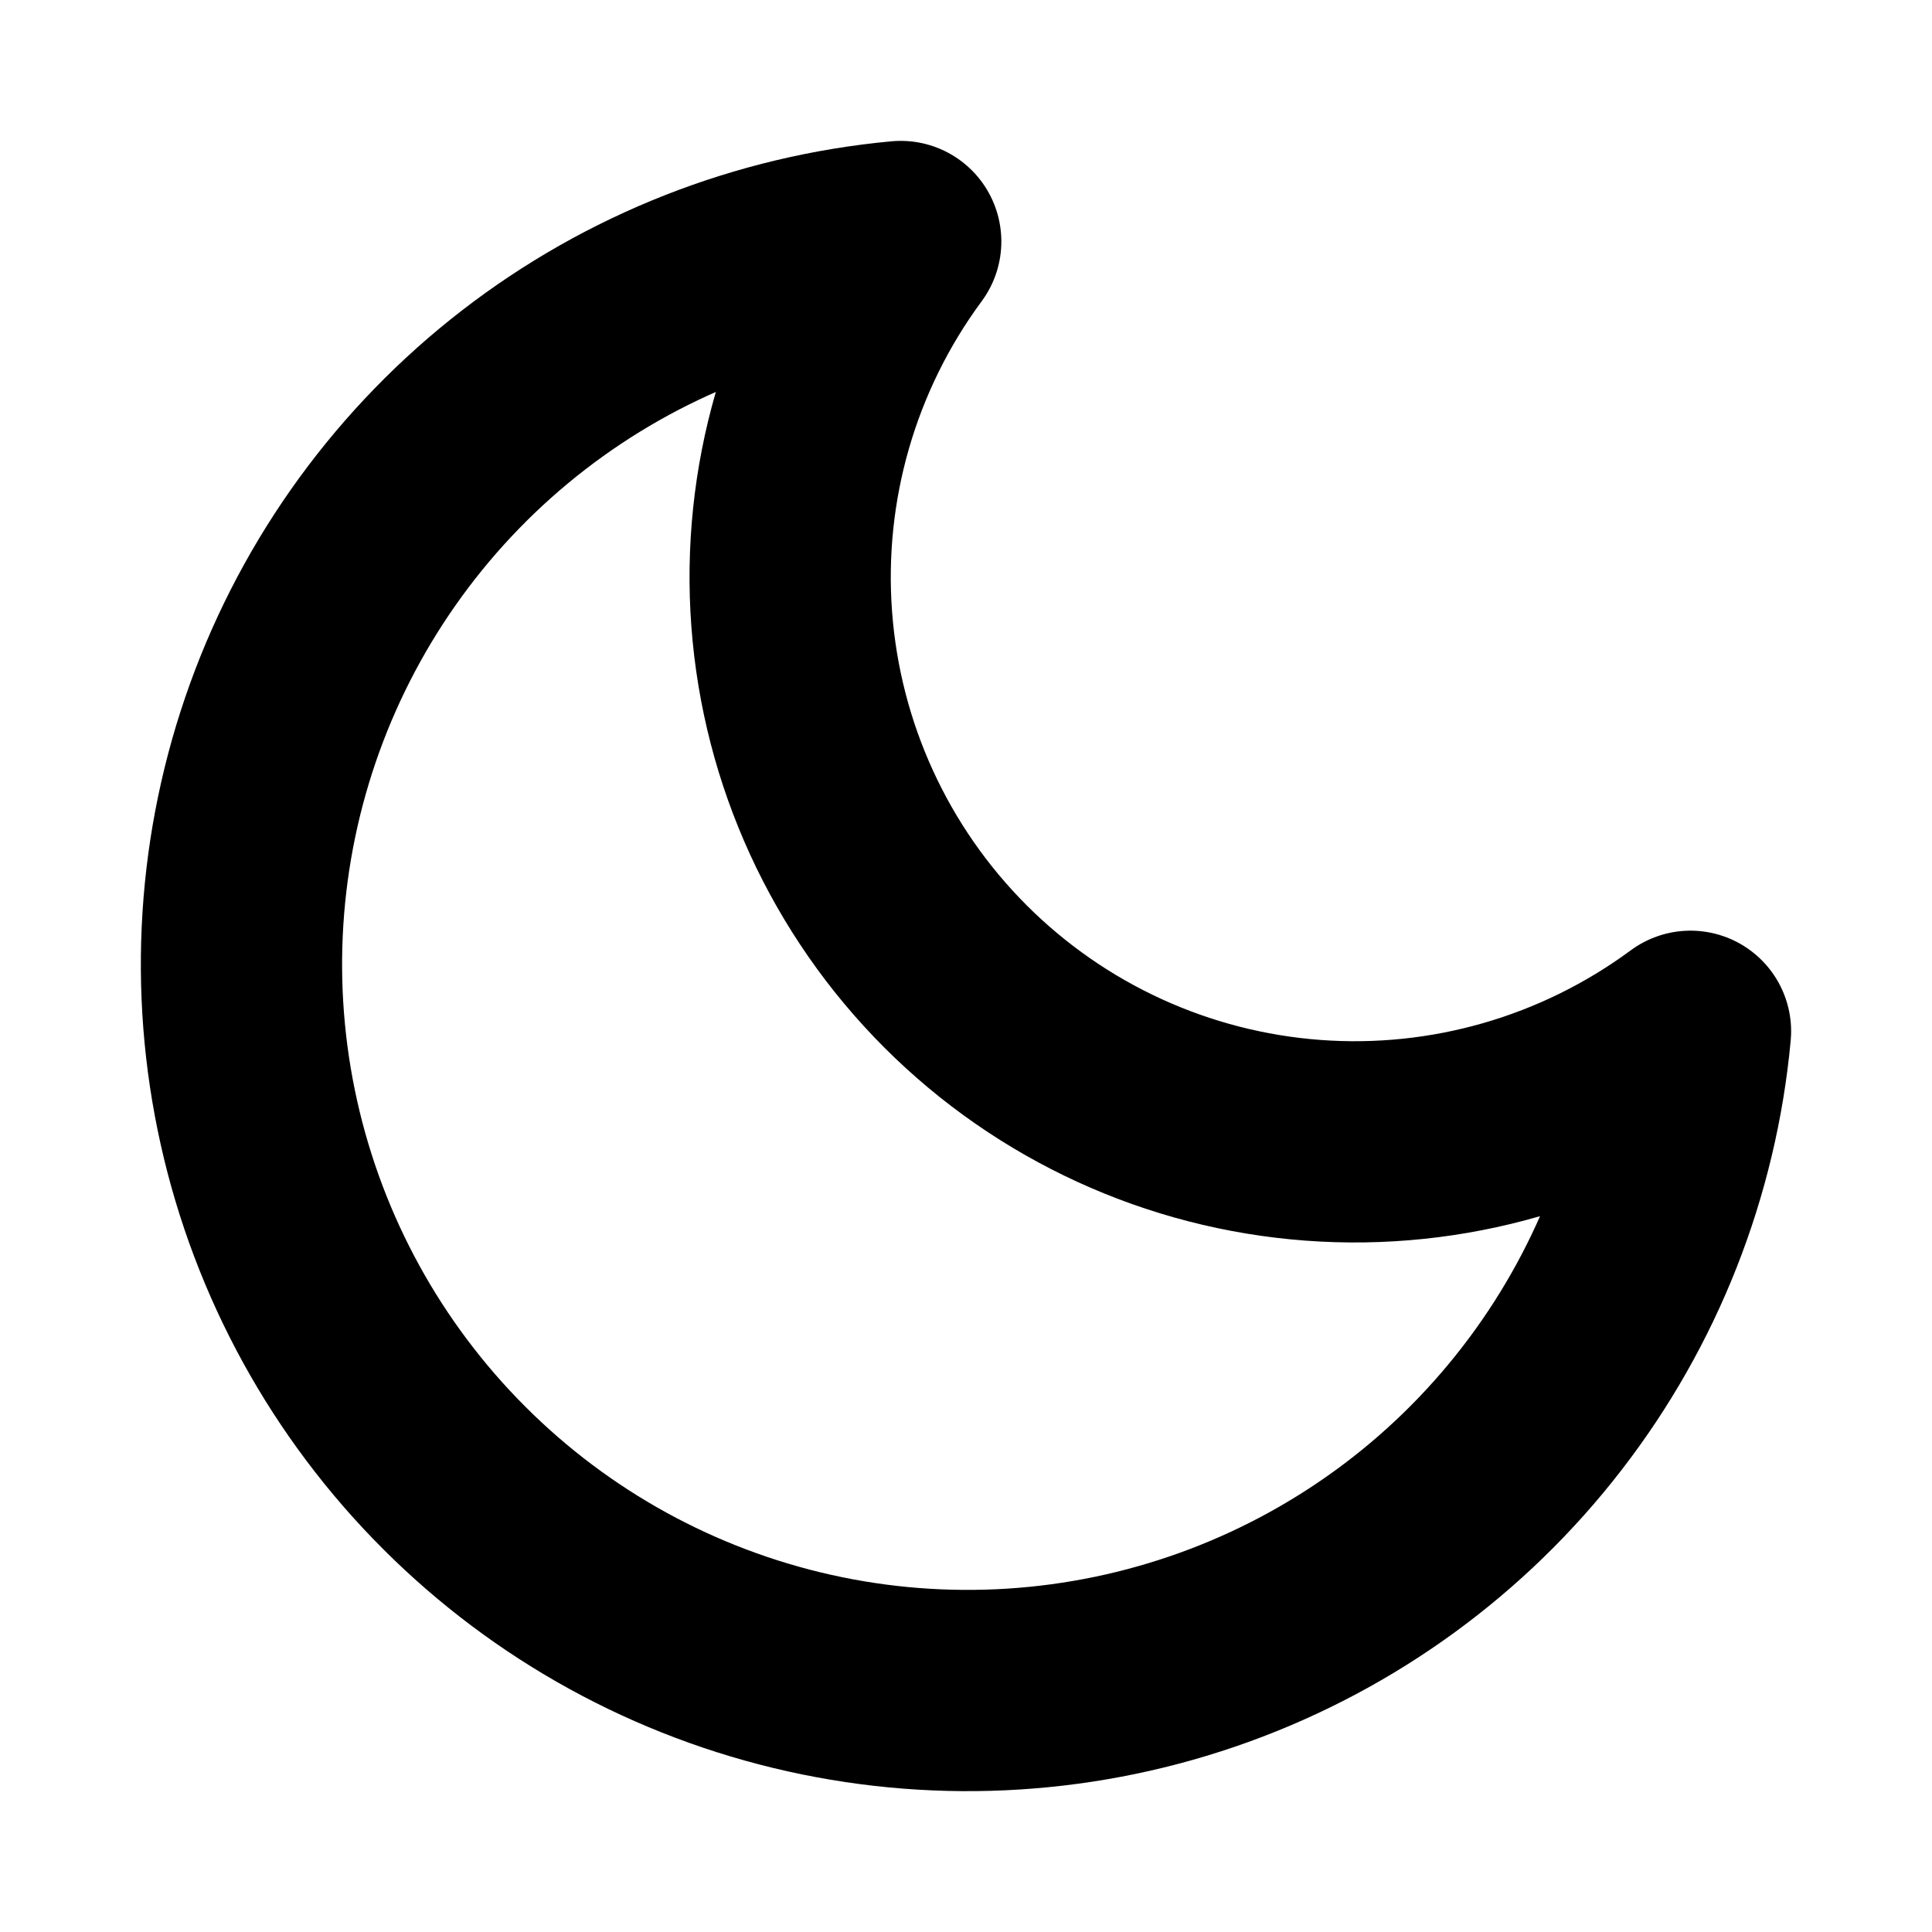
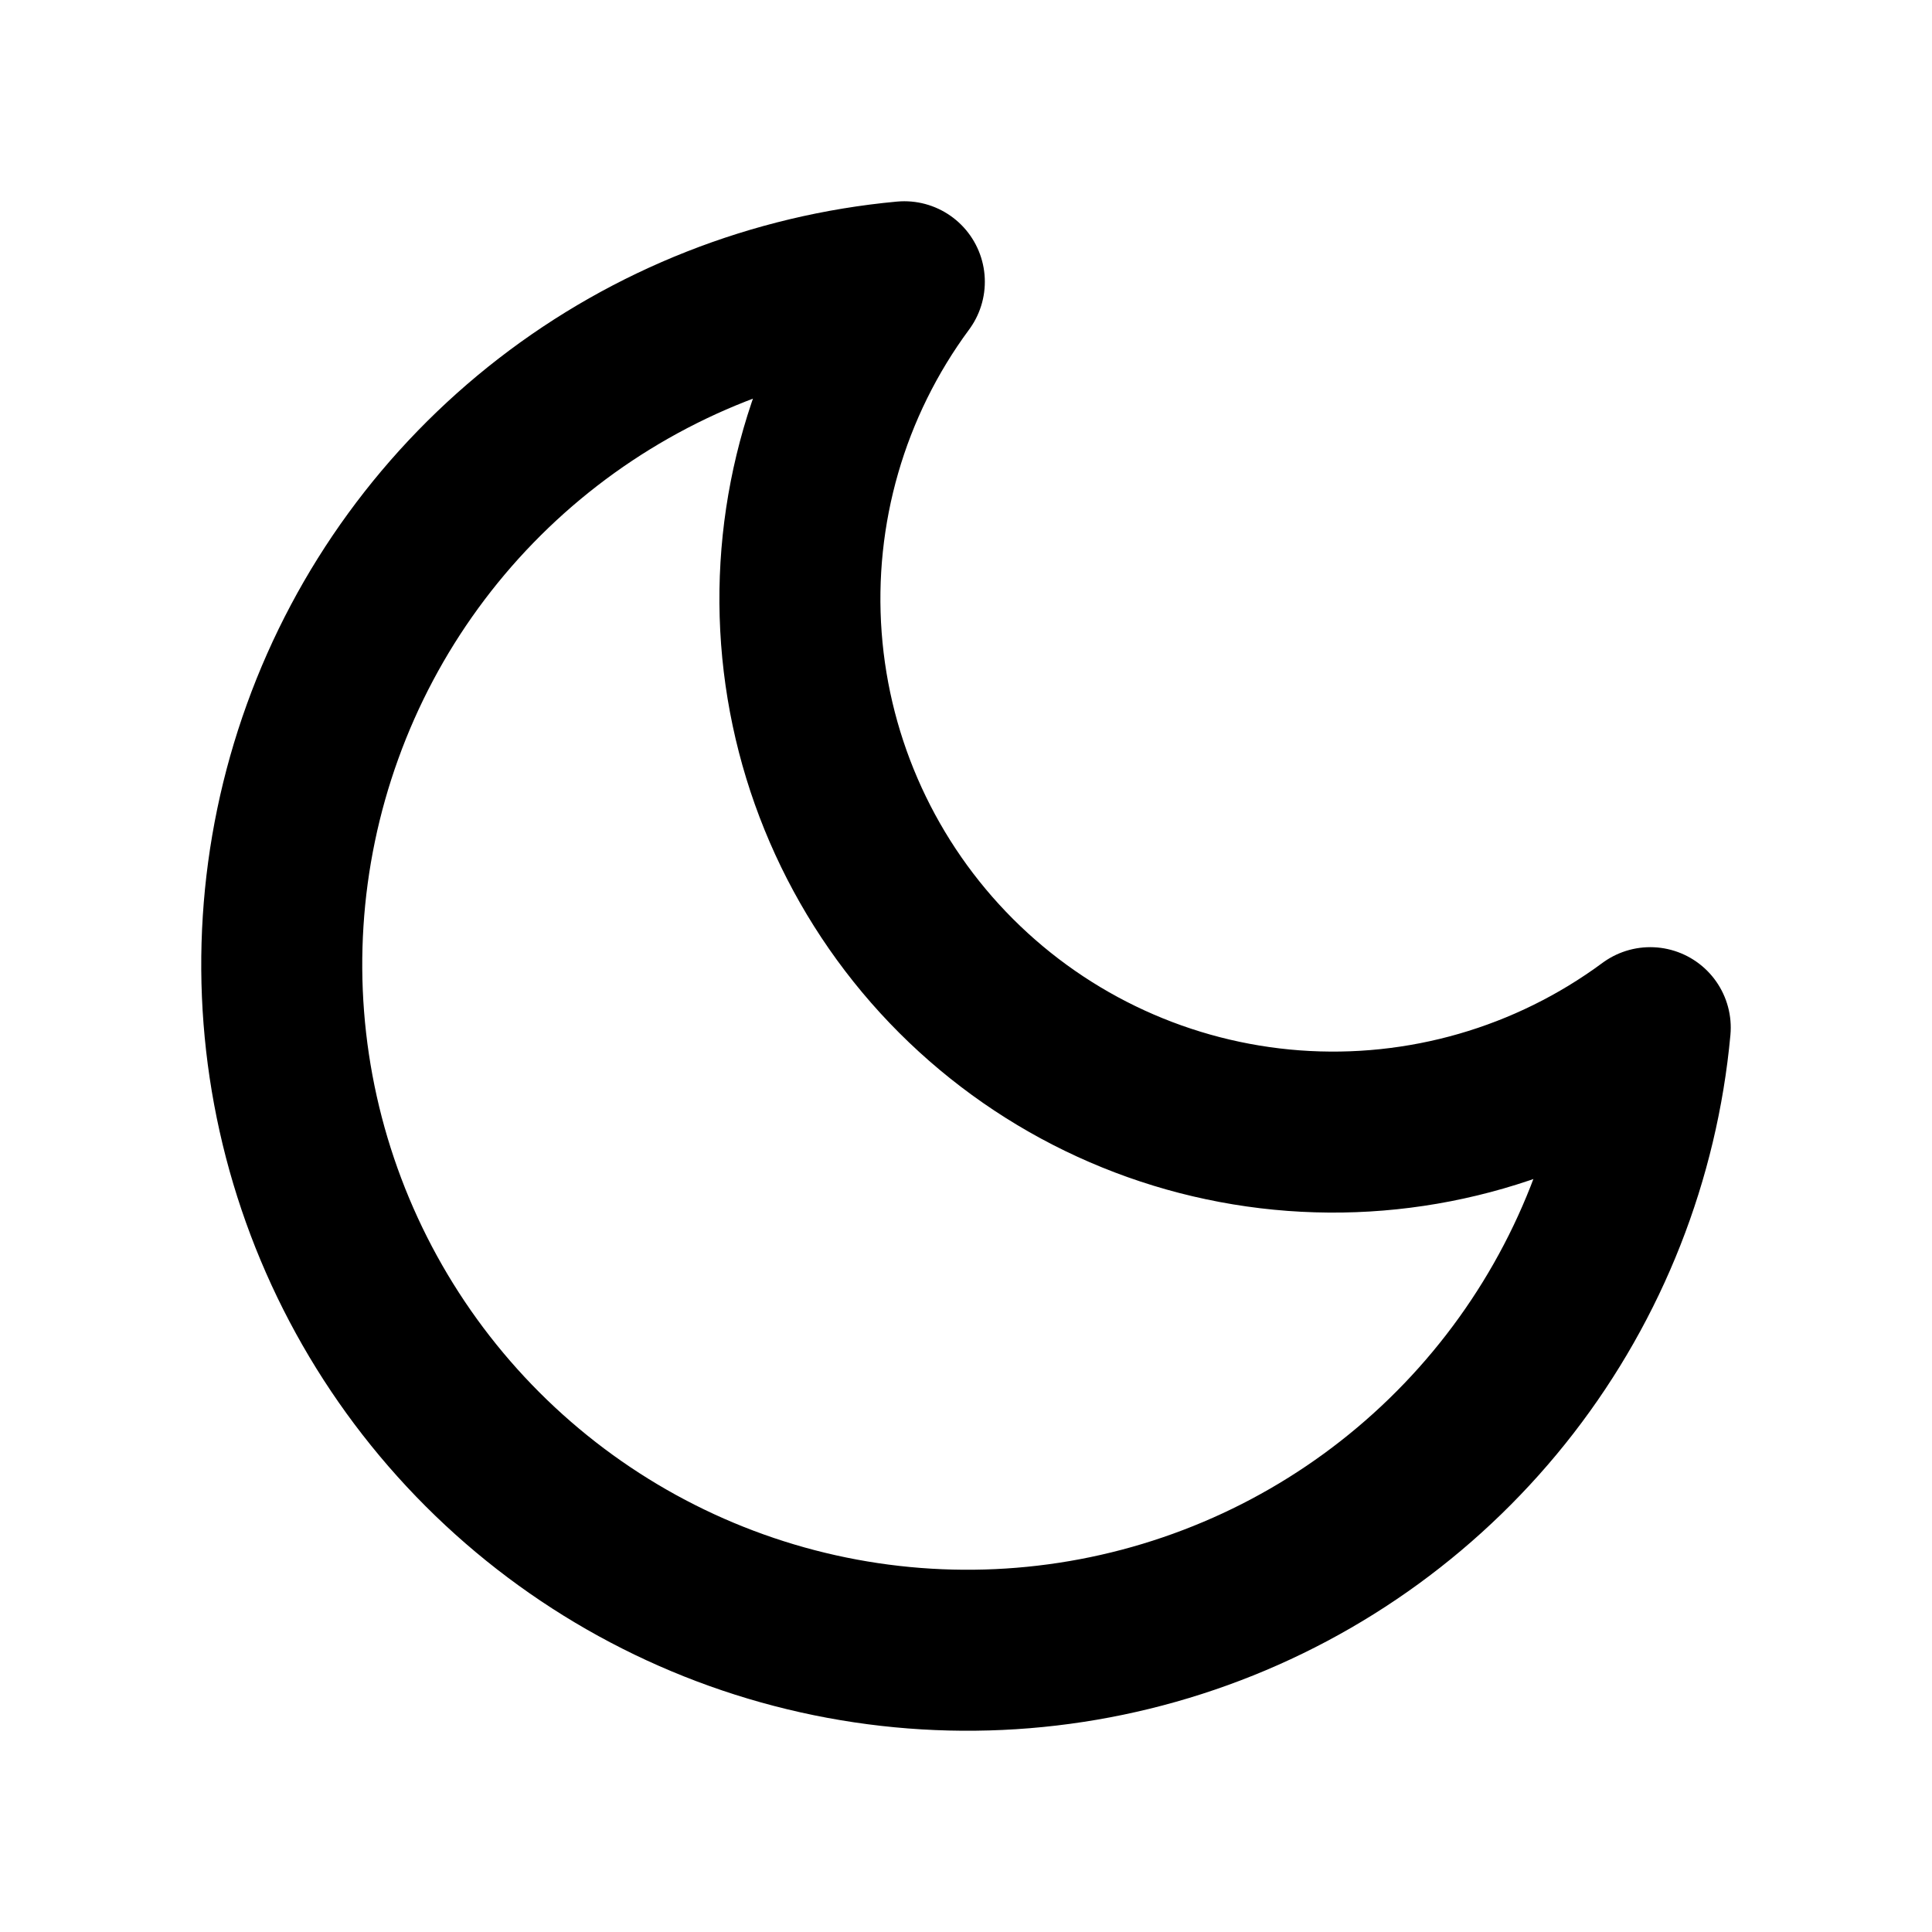
<svg xmlns="http://www.w3.org/2000/svg" width="24" height="24" viewBox="0 0 24 24" fill="none">
-   <path d="M21 12.811C20.842 14.517 20.202 16.142 19.154 17.497C18.107 18.853 16.694 19.882 15.083 20.464C13.472 21.046 11.728 21.157 10.056 20.784C8.384 20.411 6.853 19.57 5.642 18.358C4.43 17.147 3.589 15.616 3.216 13.944C2.843 12.272 2.954 10.528 3.536 8.917C4.118 7.306 5.147 5.894 6.502 4.846C7.858 3.798 9.483 3.158 11.189 3C10.191 4.351 9.71 6.016 9.835 7.691C9.96 9.367 10.682 10.942 11.87 12.13C13.058 13.318 14.633 14.04 16.309 14.165C17.984 14.29 19.649 13.809 21 12.811Z" stroke="black" stroke-width="2.5" stroke-linecap="round" stroke-linejoin="round" />
+   <path d="M20.5 12.766C20.351 14.377 19.747 15.912 18.757 17.192C17.767 18.472 16.434 19.444 14.912 19.993C13.39 20.543 11.743 20.648 10.164 20.296C8.585 19.944 7.139 19.149 5.995 18.005C4.851 16.861 4.056 15.415 3.704 13.836C3.352 12.257 3.457 10.61 4.007 9.088C4.556 7.566 5.528 6.233 6.808 5.243C8.088 4.254 9.623 3.649 11.234 3.5C10.291 4.776 9.837 6.348 9.955 7.931C10.073 9.513 10.755 11.001 11.877 12.123C12.999 13.245 14.487 13.927 16.069 14.045C17.652 14.163 19.224 13.709 20.5 12.766Z" stroke="black" stroke-width="2" stroke-linecap="round" stroke-linejoin="round" />
</svg>
